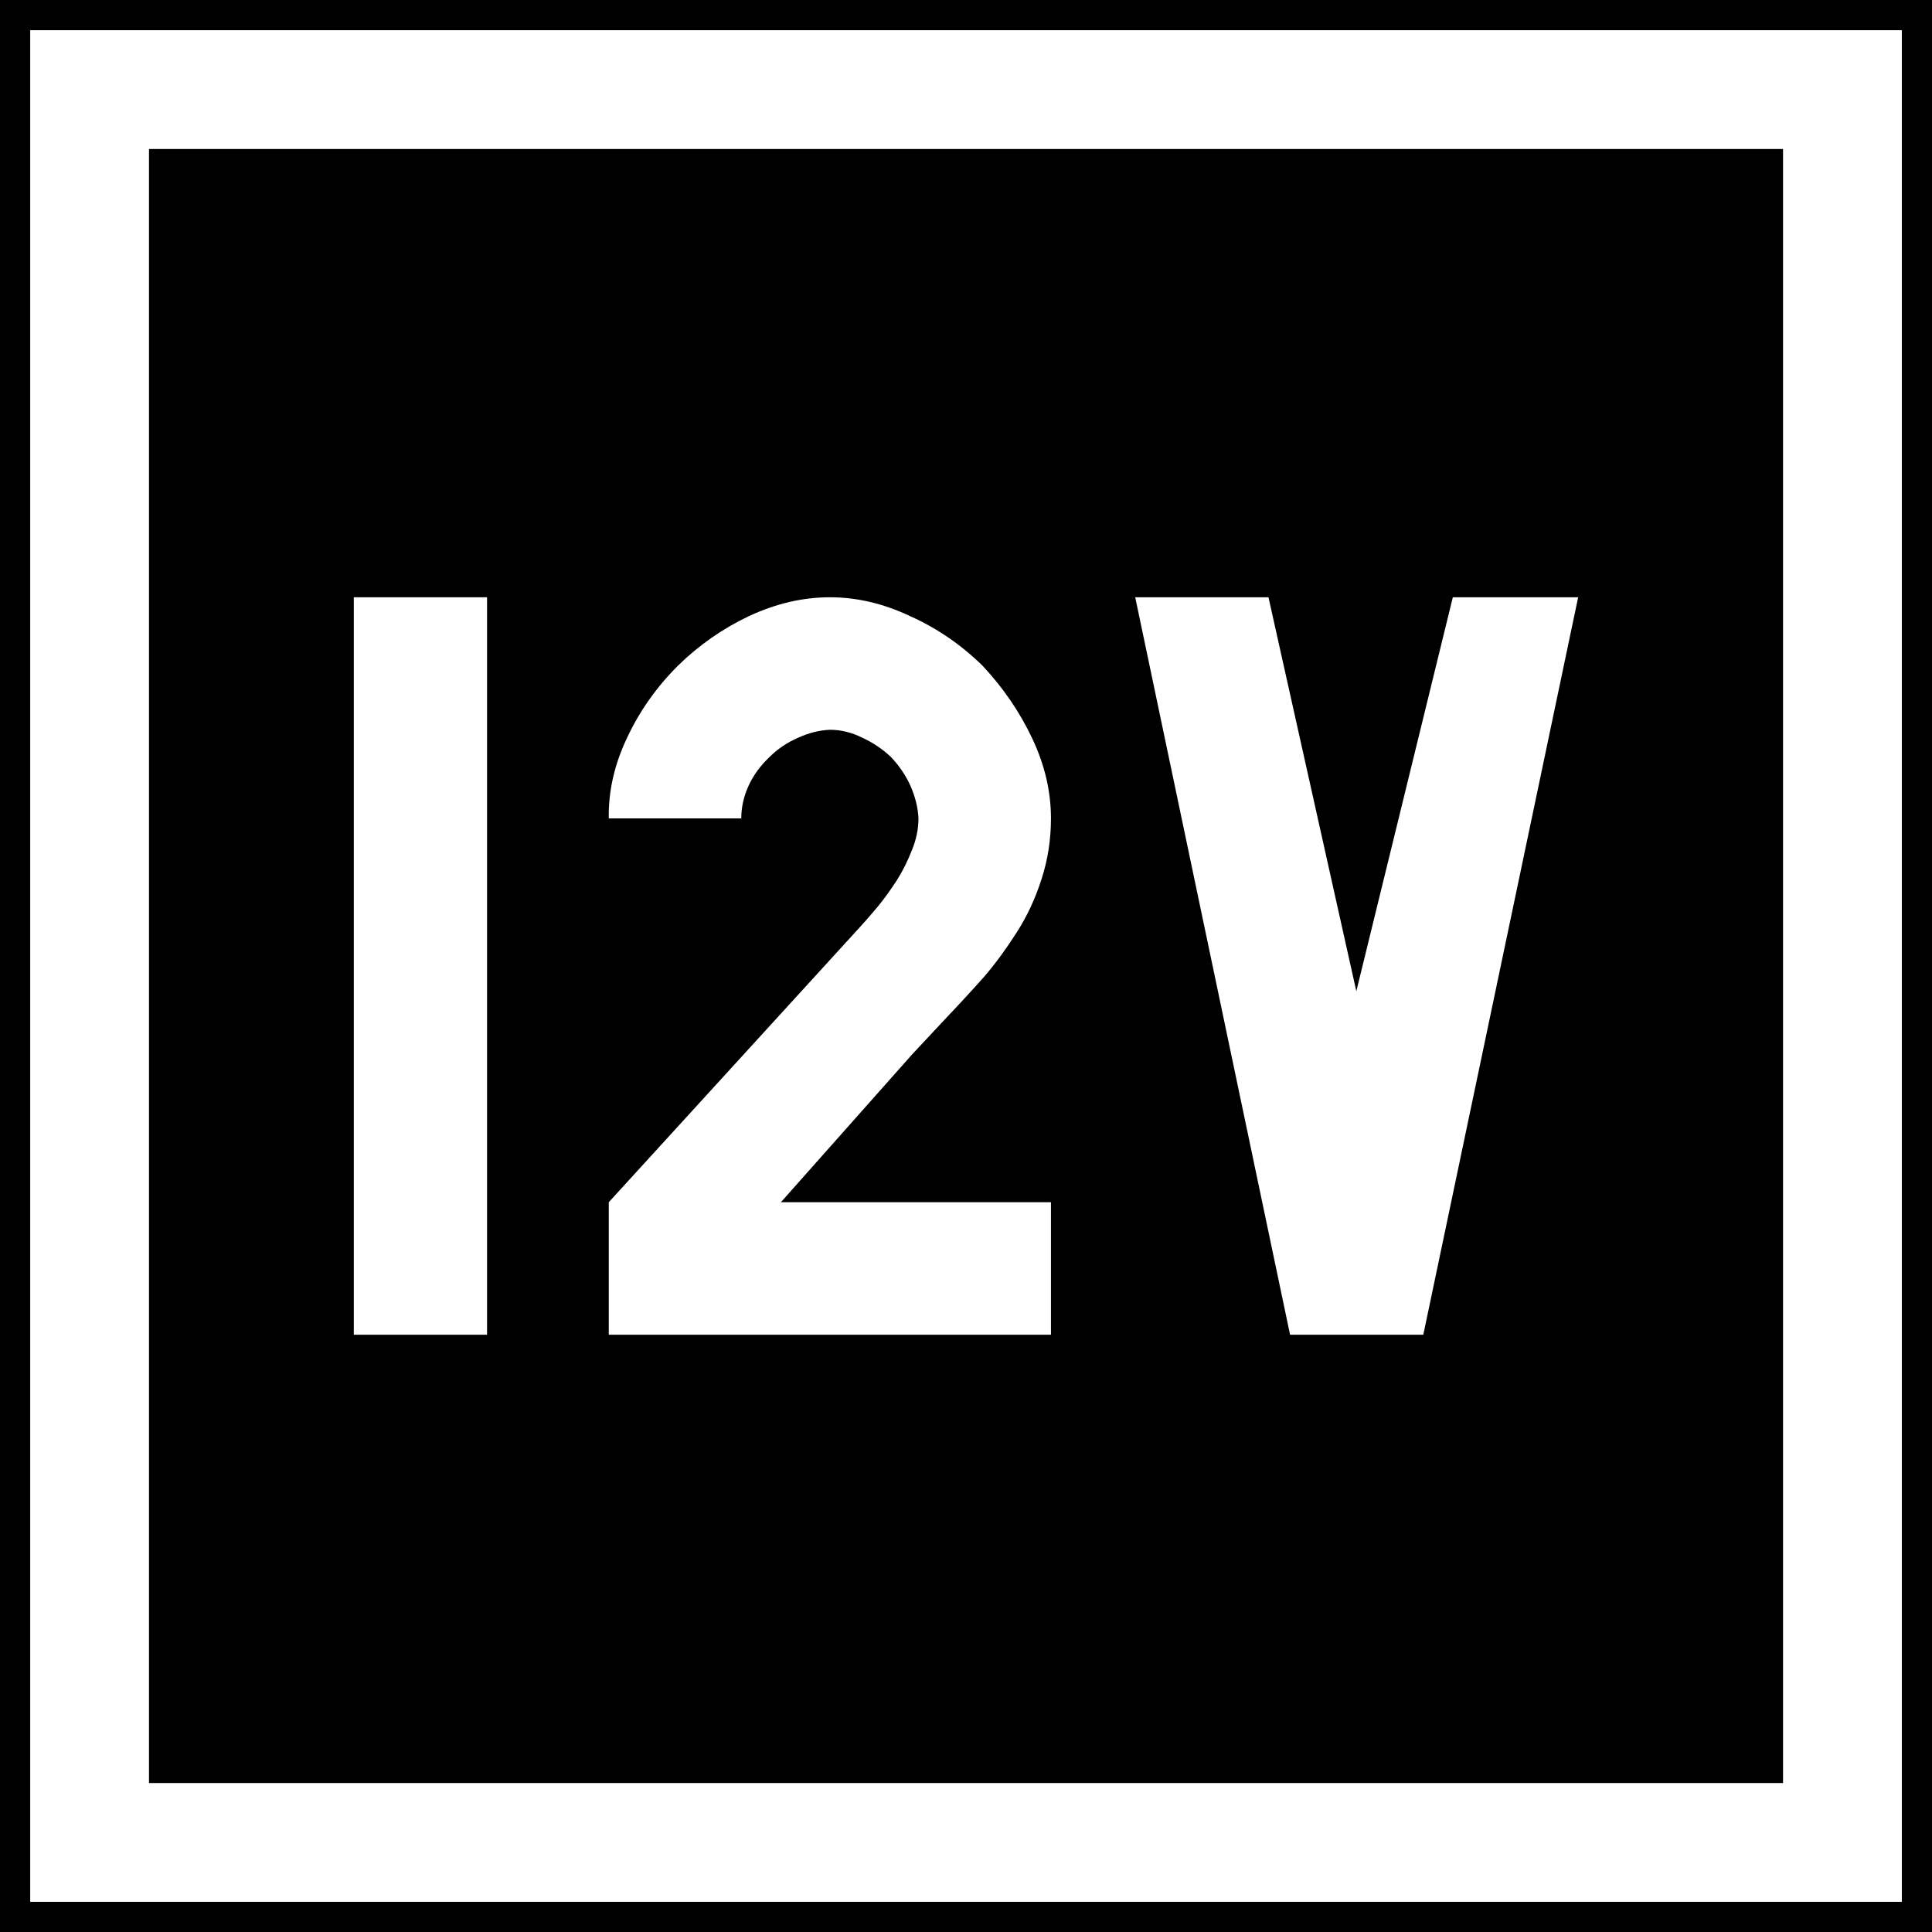
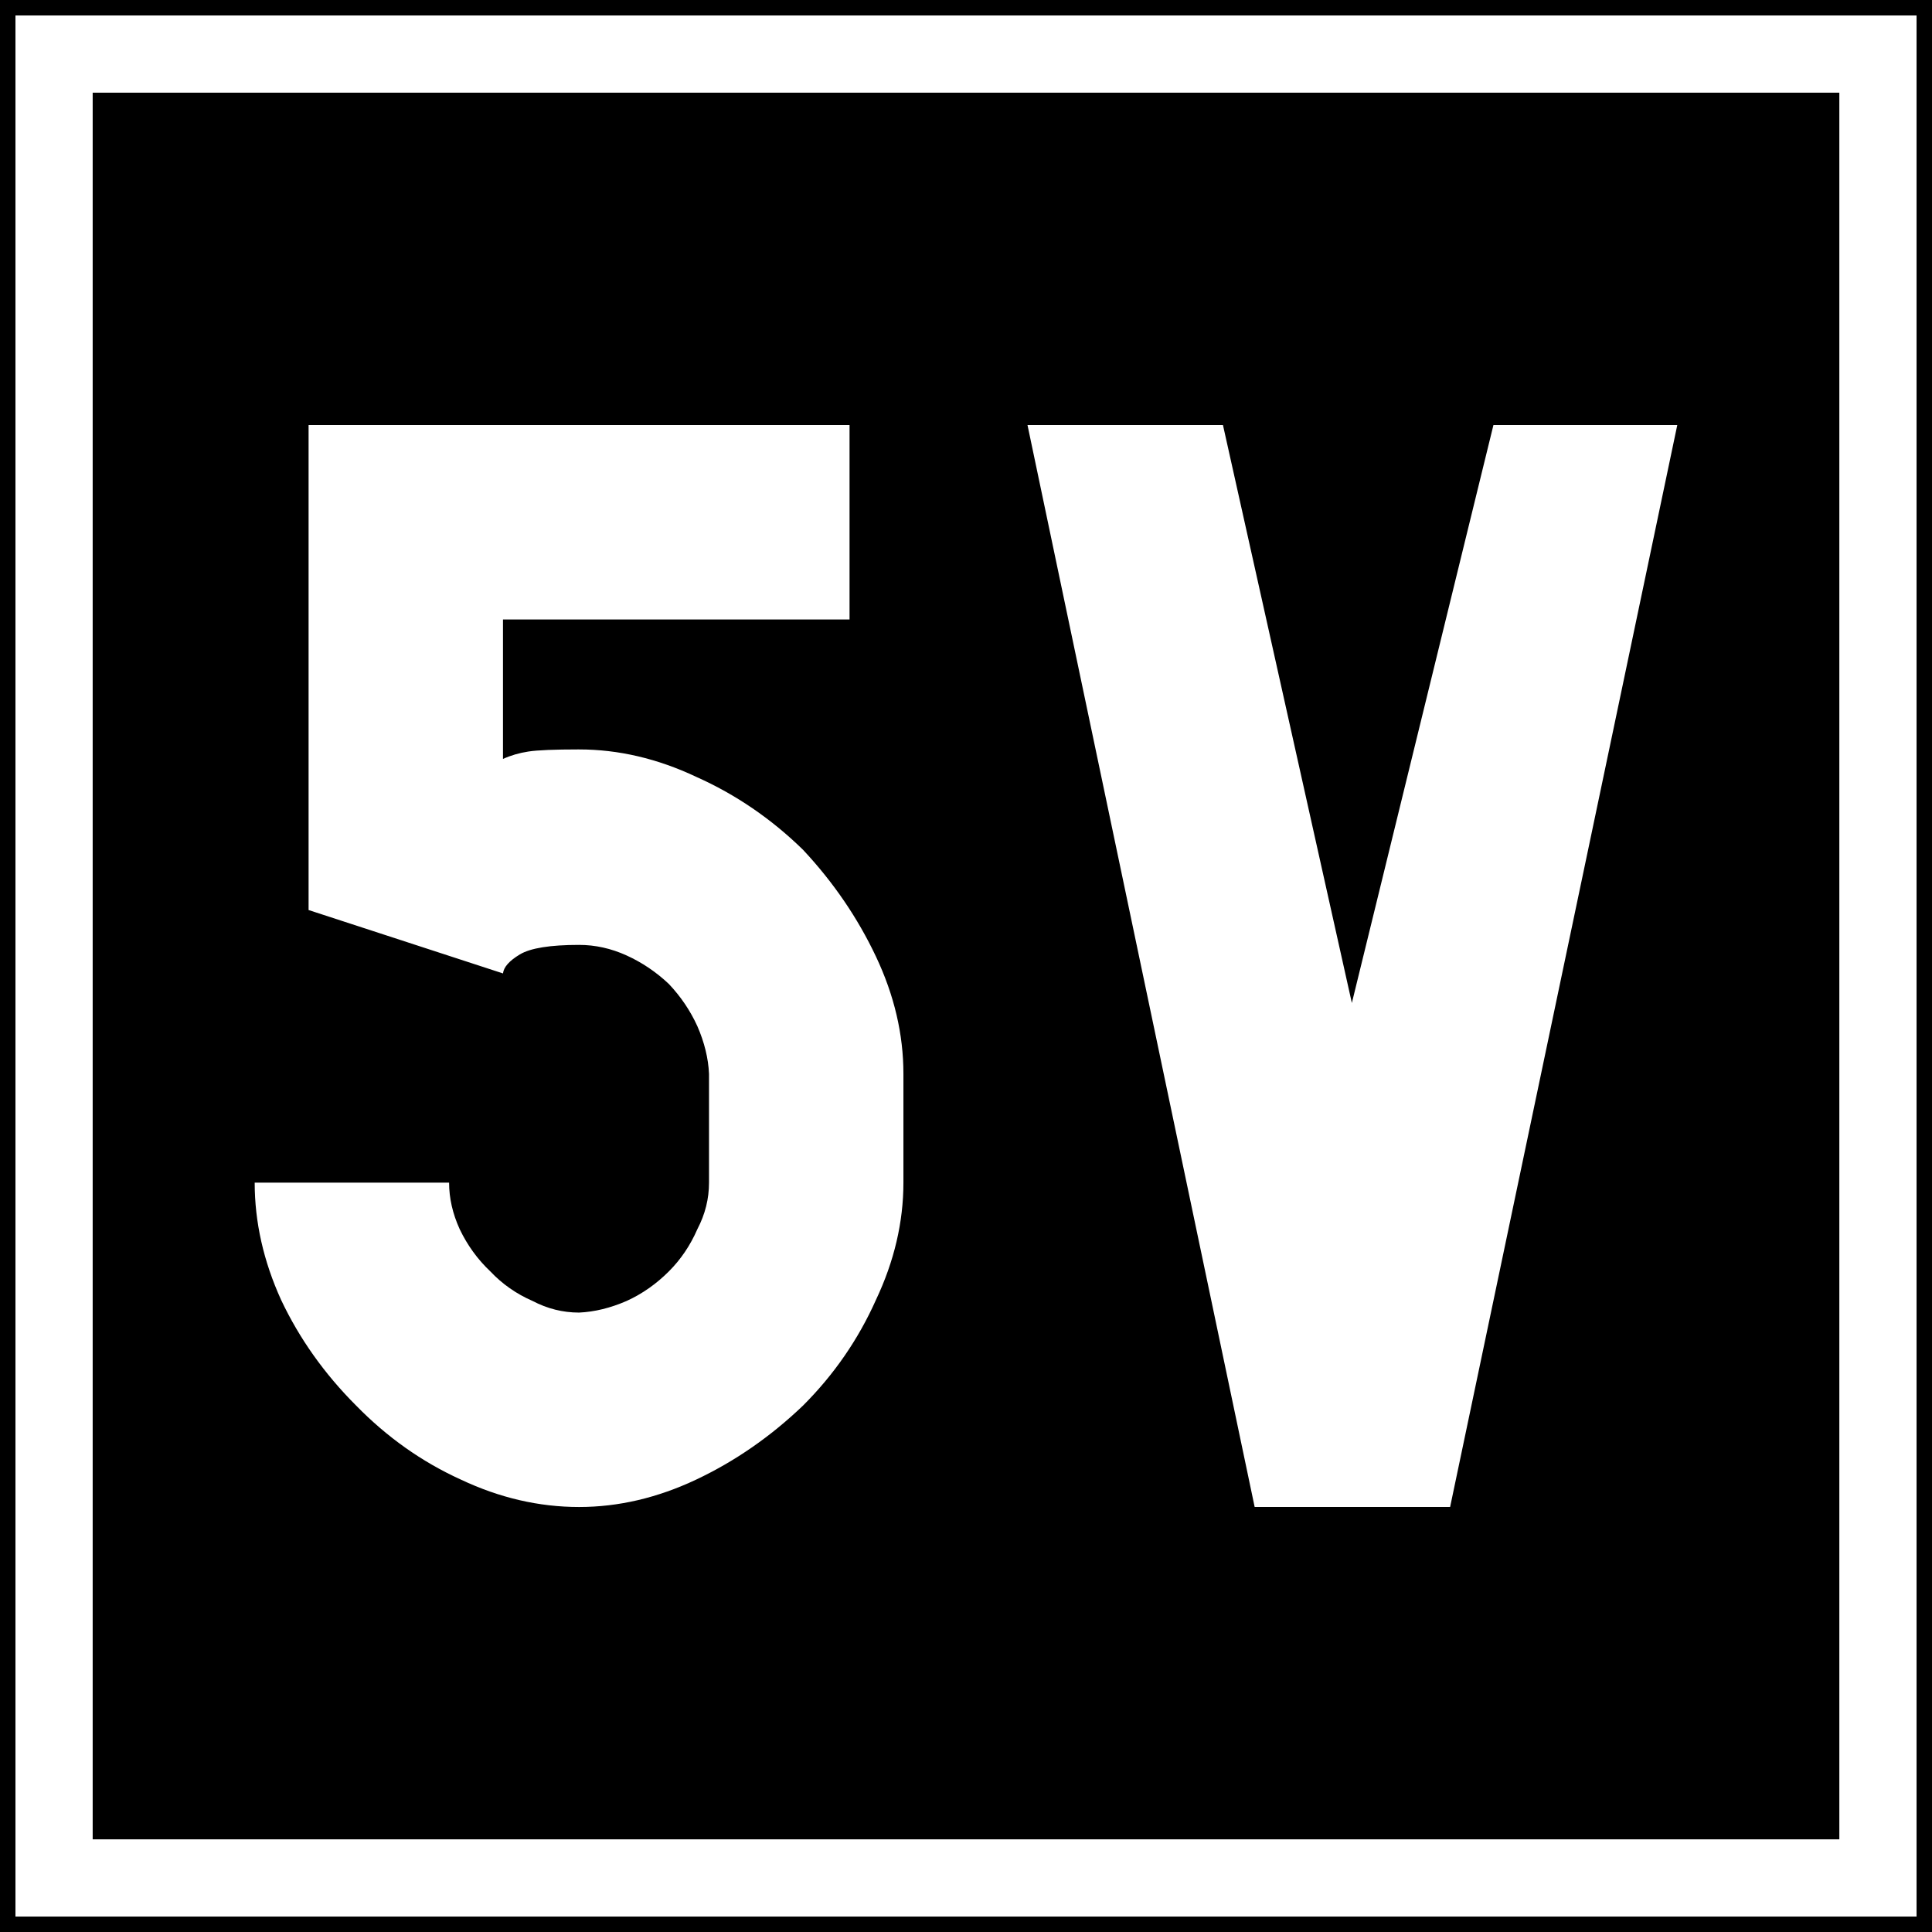
- <svg xmlns="http://www.w3.org/2000/svg" viewBox="0 0 64 64">
-   <path d="M0 0h64v64H0z" style="fill:#000;fill-opacity:1;fill-rule:nonzero;stroke:none;stroke-width:.637" />
-   <path d="M2.968 2.968h58.065v58.065H2.968z" style="fill:none;stroke:#fff;stroke-width:3.935;stroke-miterlimit:4;stroke-dasharray:none;stroke-opacity:1" />
-   <g style="font-style:normal;font-variant:normal;font-weight:400;font-stretch:normal;font-size:32px;line-height:1.25;font-family:Roboto;font-variant-ligatures:normal;font-variant-caps:normal;font-variant-numeric:normal;font-feature-settings:normal;text-align:start;letter-spacing:0;word-spacing:0;writing-mode:lr-tb;text-anchor:start;fill:#fff;fill-opacity:1;stroke:none;stroke-width:4">
-     <g aria-label="TT" style="font-style:normal;font-variant:normal;font-weight:400;font-stretch:normal;font-size:30.522px;line-height:1.25;font-family:Roboto;font-variant-ligatures:normal;font-variant-caps:normal;font-variant-numeric:normal;font-feature-settings:normal;text-align:start;letter-spacing:0;word-spacing:0;writing-mode:lr-tb;text-anchor:start;fill:#fff;fill-opacity:1;stroke:none;stroke-width:15.261">
-       <path d="M114.396 52.103h5.514V21.58h-5.514zm20.864-16.781-10.312 11.296v5.485h18.301v-5.485h-11.177l5.424-6.11 1.252-1.341q1.103-1.163 1.759-1.908.685-.805 1.311-1.788.656-1.014 1.044-2.236.387-1.192.387-2.503 0-1.67-.775-3.309t-2.057-3.01q-1.34-1.312-3.01-2.057-1.64-.775-3.309-.775t-3.338.775q-1.64.775-2.95 2.057-1.342 1.34-2.117 3.01-.775 1.64-.745 3.309h5.484q0-.686.298-1.342t.865-1.192q.506-.507 1.192-.805.656-.298 1.311-.328.686 0 1.342.328.656.298 1.192.805.507.536.805 1.192.298.686.328 1.342 0 .655-.269 1.311-.268.686-.626 1.252-.387.596-.775 1.073-.447.536-.834.954zm20.627 2.563-3.636-16.304h-5.515l6.409 30.522h5.514l6.409-30.522h-5.187z" aria-label="12V" style="font-style:normal;font-variant:normal;font-weight:400;font-stretch:normal;font-family:PoliceSNCF;fill:#fff;stroke-width:15.261" transform="translate(-79.842 2.512)scale(.8004)" />
-     </g>
-   </g>
+ <svg xmlns="http://www.w3.org/2000/svg" viewBox="0 0 500 500">
+   <path d="M0 0h500v500H0z" />
+   <path fill="none" stroke="#fff" stroke-width="19.984" d="M13.992 13.992h472.02v472.02H13.992z" />
+   <path fill="#fff" d="M149.86 193.95q-9.57 0-13.125.547t-6.562 1.914v-36.094h89.688v-50.312h-140v125.51l50.311 16.406q.274-2.46 4.376-4.922 4.101-2.46 15.312-2.46 6.289 0 12.305 2.734 6.015 2.734 10.938 7.382 4.648 4.922 7.382 10.938 2.735 6.29 3.008 12.305v28.164q0 6.29-3.008 12.031-2.734 6.29-7.382 10.938-4.922 4.922-10.938 7.657-6.29 2.734-12.305 3.007-6.29 0-12.031-3.007-6.29-2.735-10.938-7.657-4.922-4.648-7.93-10.938-2.735-6.015-2.735-12.03H65.913q0 15.311 6.836 30.351 7.11 15.04 19.414 27.344 12.031 12.305 27.07 19.141 15.04 7.11 30.625 7.11 15.312 0 30.352-7.11 15.04-7.109 27.617-19.14 12.031-12.032 18.867-27.345 7.11-15.039 7.11-30.352v-28.164q0-15.312-7.11-30.352-7.11-15.039-18.867-27.617-12.305-12.03-27.617-18.867-15.039-7.109-30.352-7.109z" aria-label="5" />
+   <path fill="#fff" d="M349.86 259.57 316.501 110h-50.586l58.789 280h50.586l58.789-280h-47.578z" aria-label="V" />
</svg>
